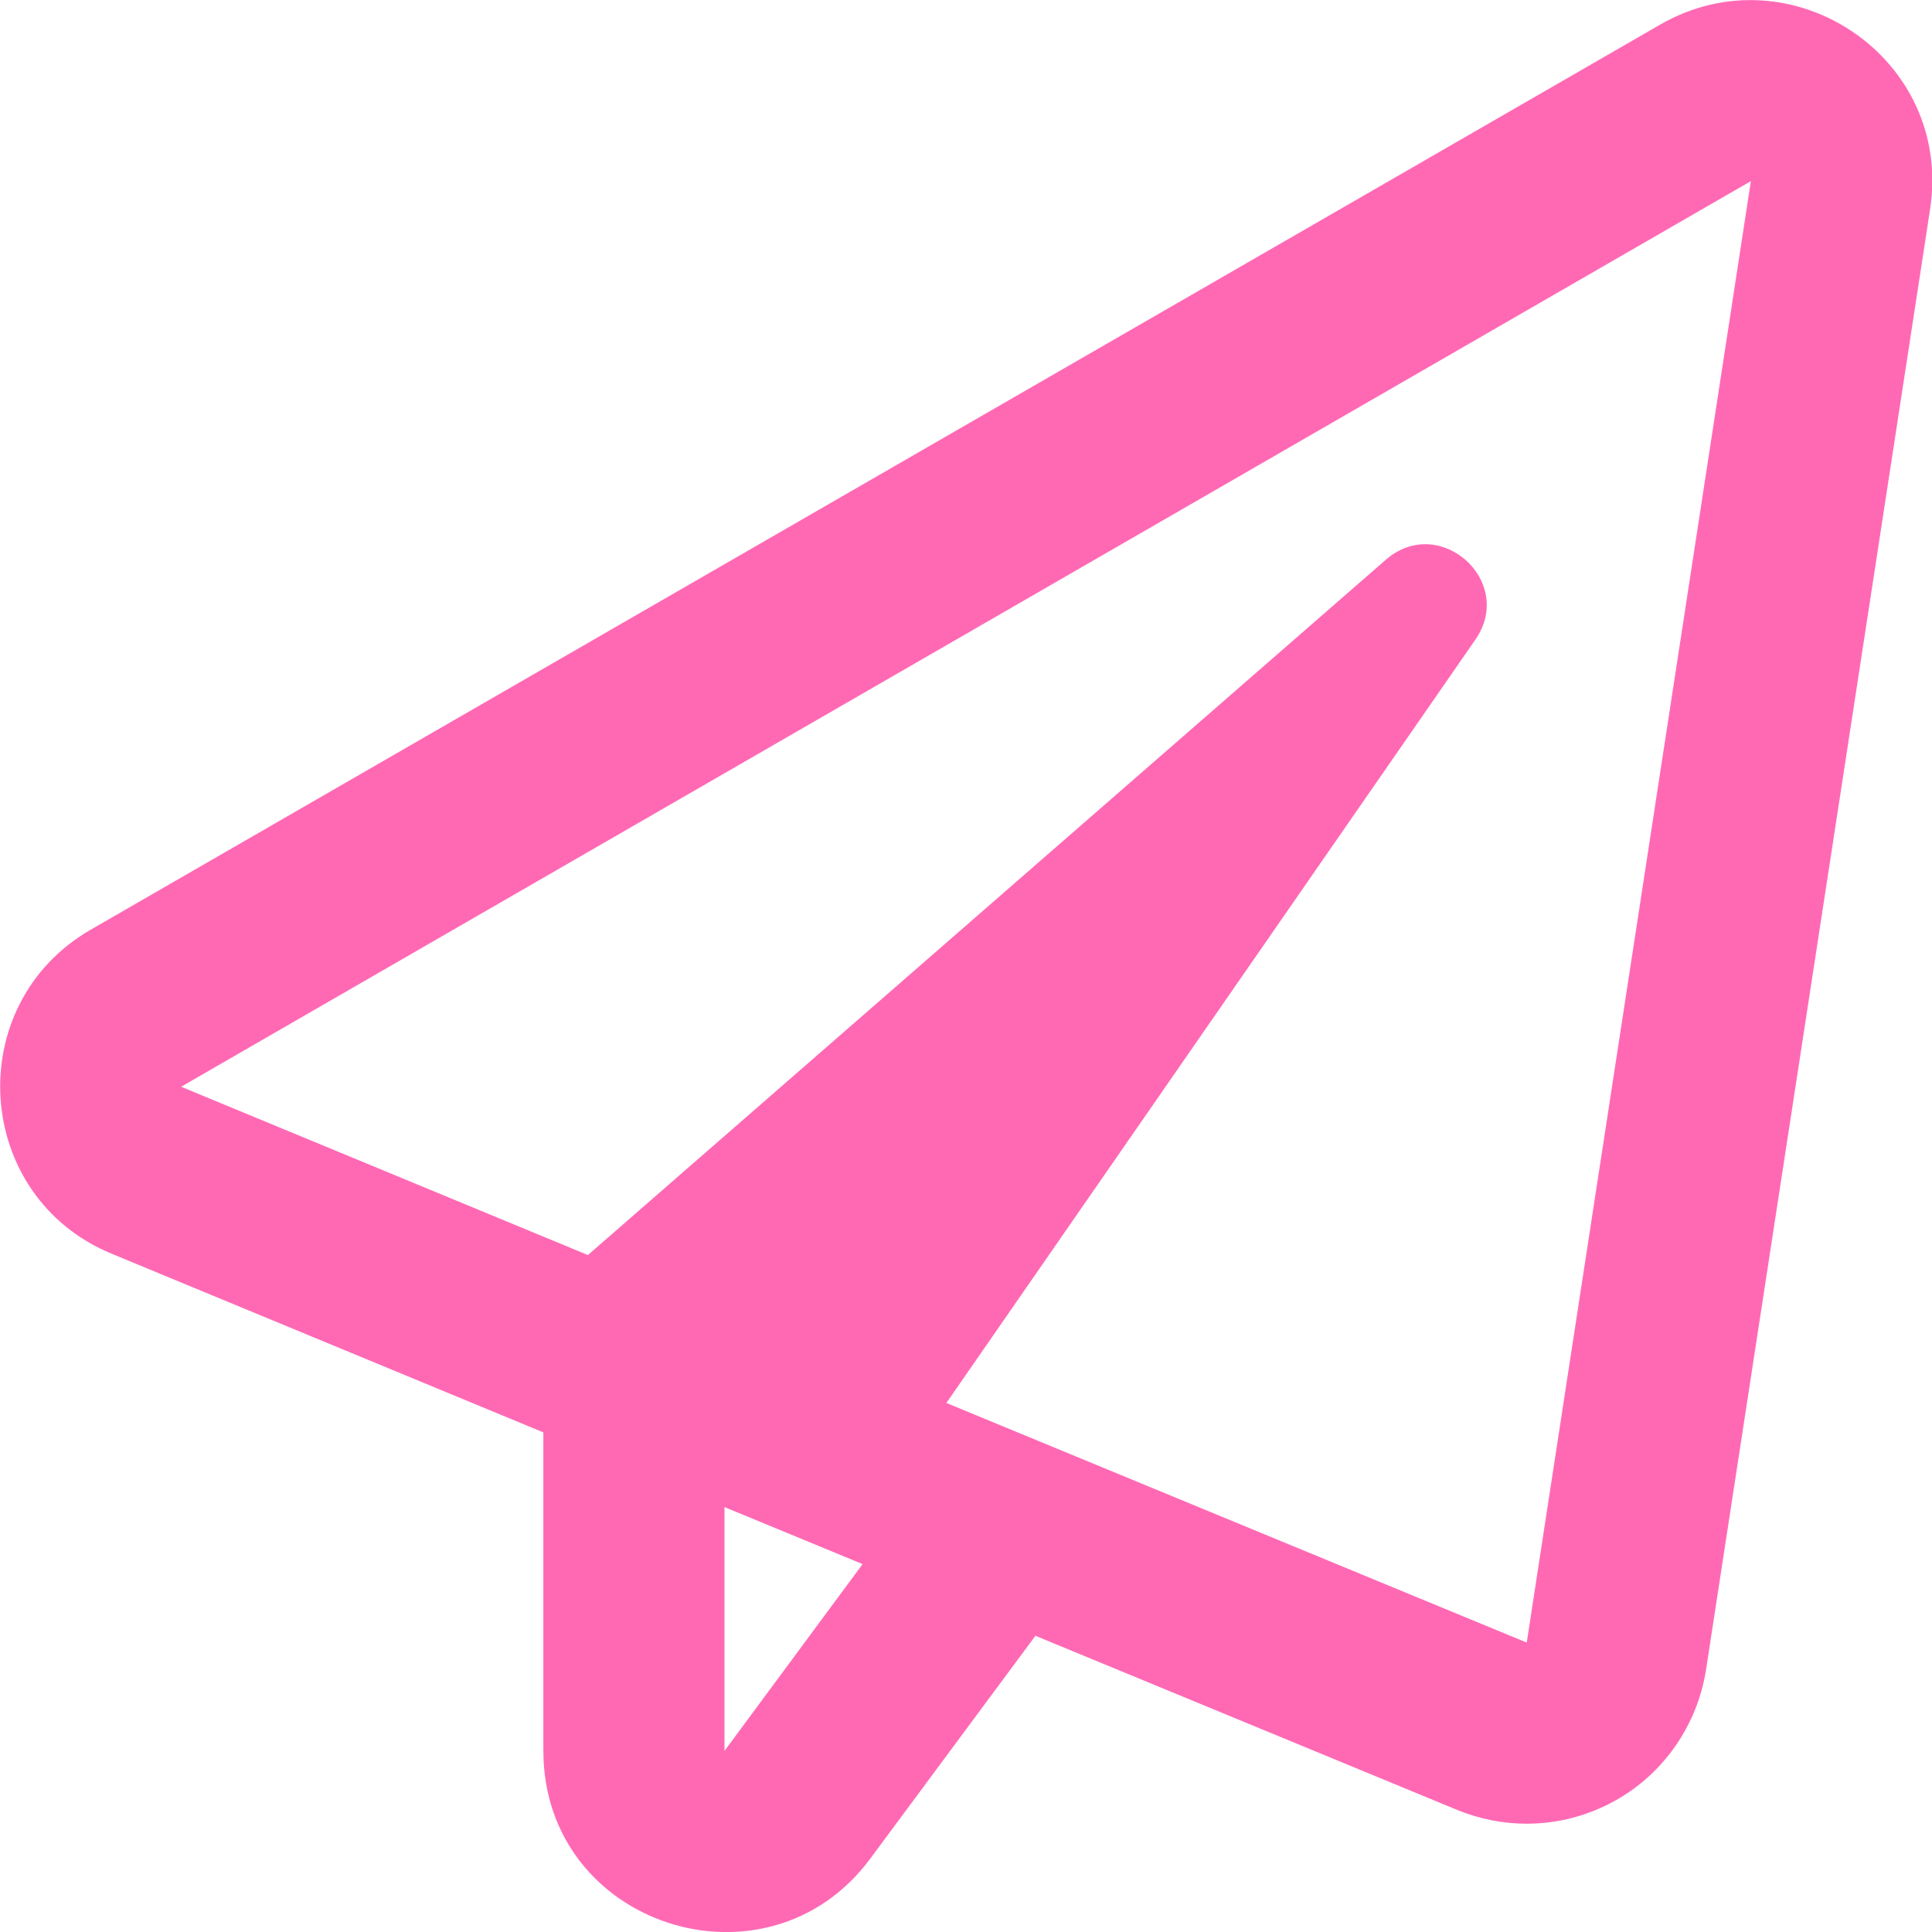
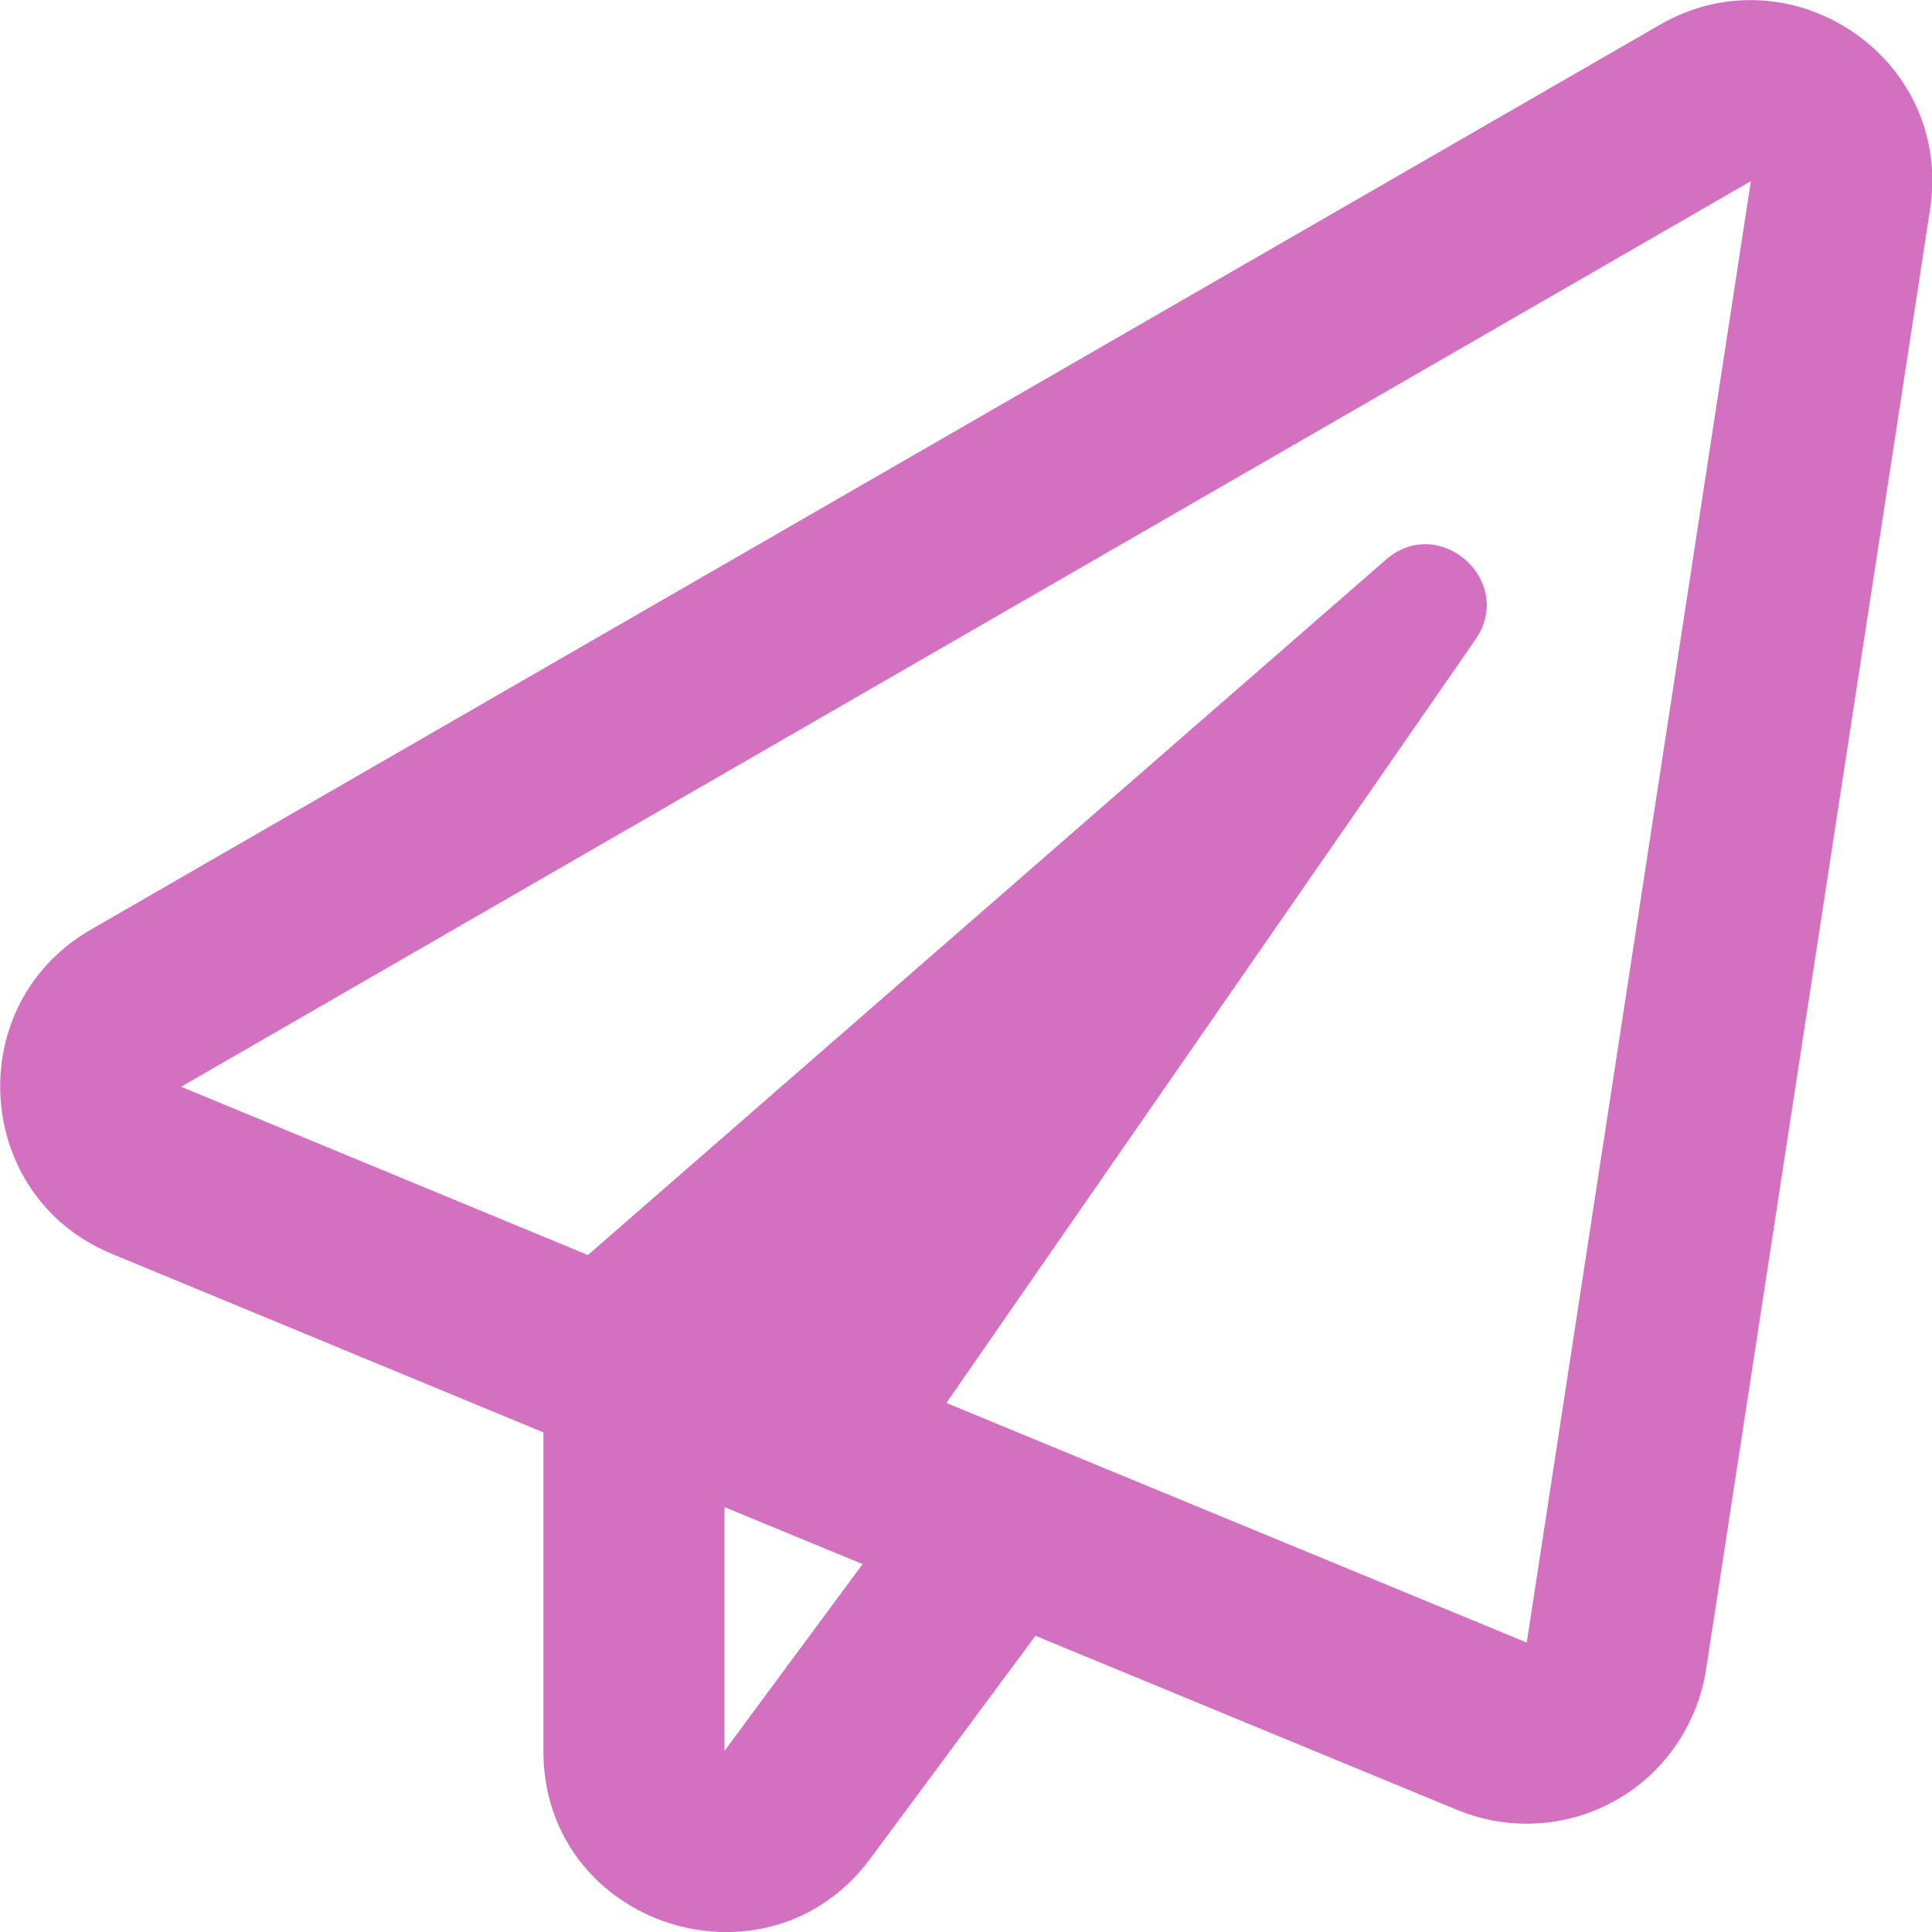
- <svg xmlns="http://www.w3.org/2000/svg" aria-hidden="true" focusable="false" color="hotpink" data-prefix="far" data-icon="paper-plane" class="svg-inline--fa fa-paper-plane fa-w-16" role="img" viewBox="0 0 512 512">
+ <svg xmlns="http://www.w3.org/2000/svg" aria-hidden="true" focusable="false" color=" #d371c0" data-prefix="far" data-icon="paper-plane" class="svg-inline--fa fa-paper-plane fa-w-16" role="img" viewBox="0 0 512 512">
  <path fill="currentColor" d="M440 6.5L24 246.4c-34.4 19.9-31.1 70.8 5.7 85.9L144 379.6V464c0 46.4 59.2 65.5 86.6 28.6l43.8-59.1 111.9 46.2c5.9 2.4 12.1 3.6 18.3 3.6 8.2 0 16.3-2.1 23.6-6.2 12.8-7.2 21.6-20 23.9-34.5l59.4-387.2c6.1-40.1-36.9-68.8-71.5-48.9zM192 464v-64.6l36.6 15.1L192 464zm212.6-28.7l-153.8-63.5L391 169.5c10.7-15.5-9.5-33.5-23.7-21.2L155.8 332.6 48 288 464 48l-59.4 387.3z" />
</svg>
